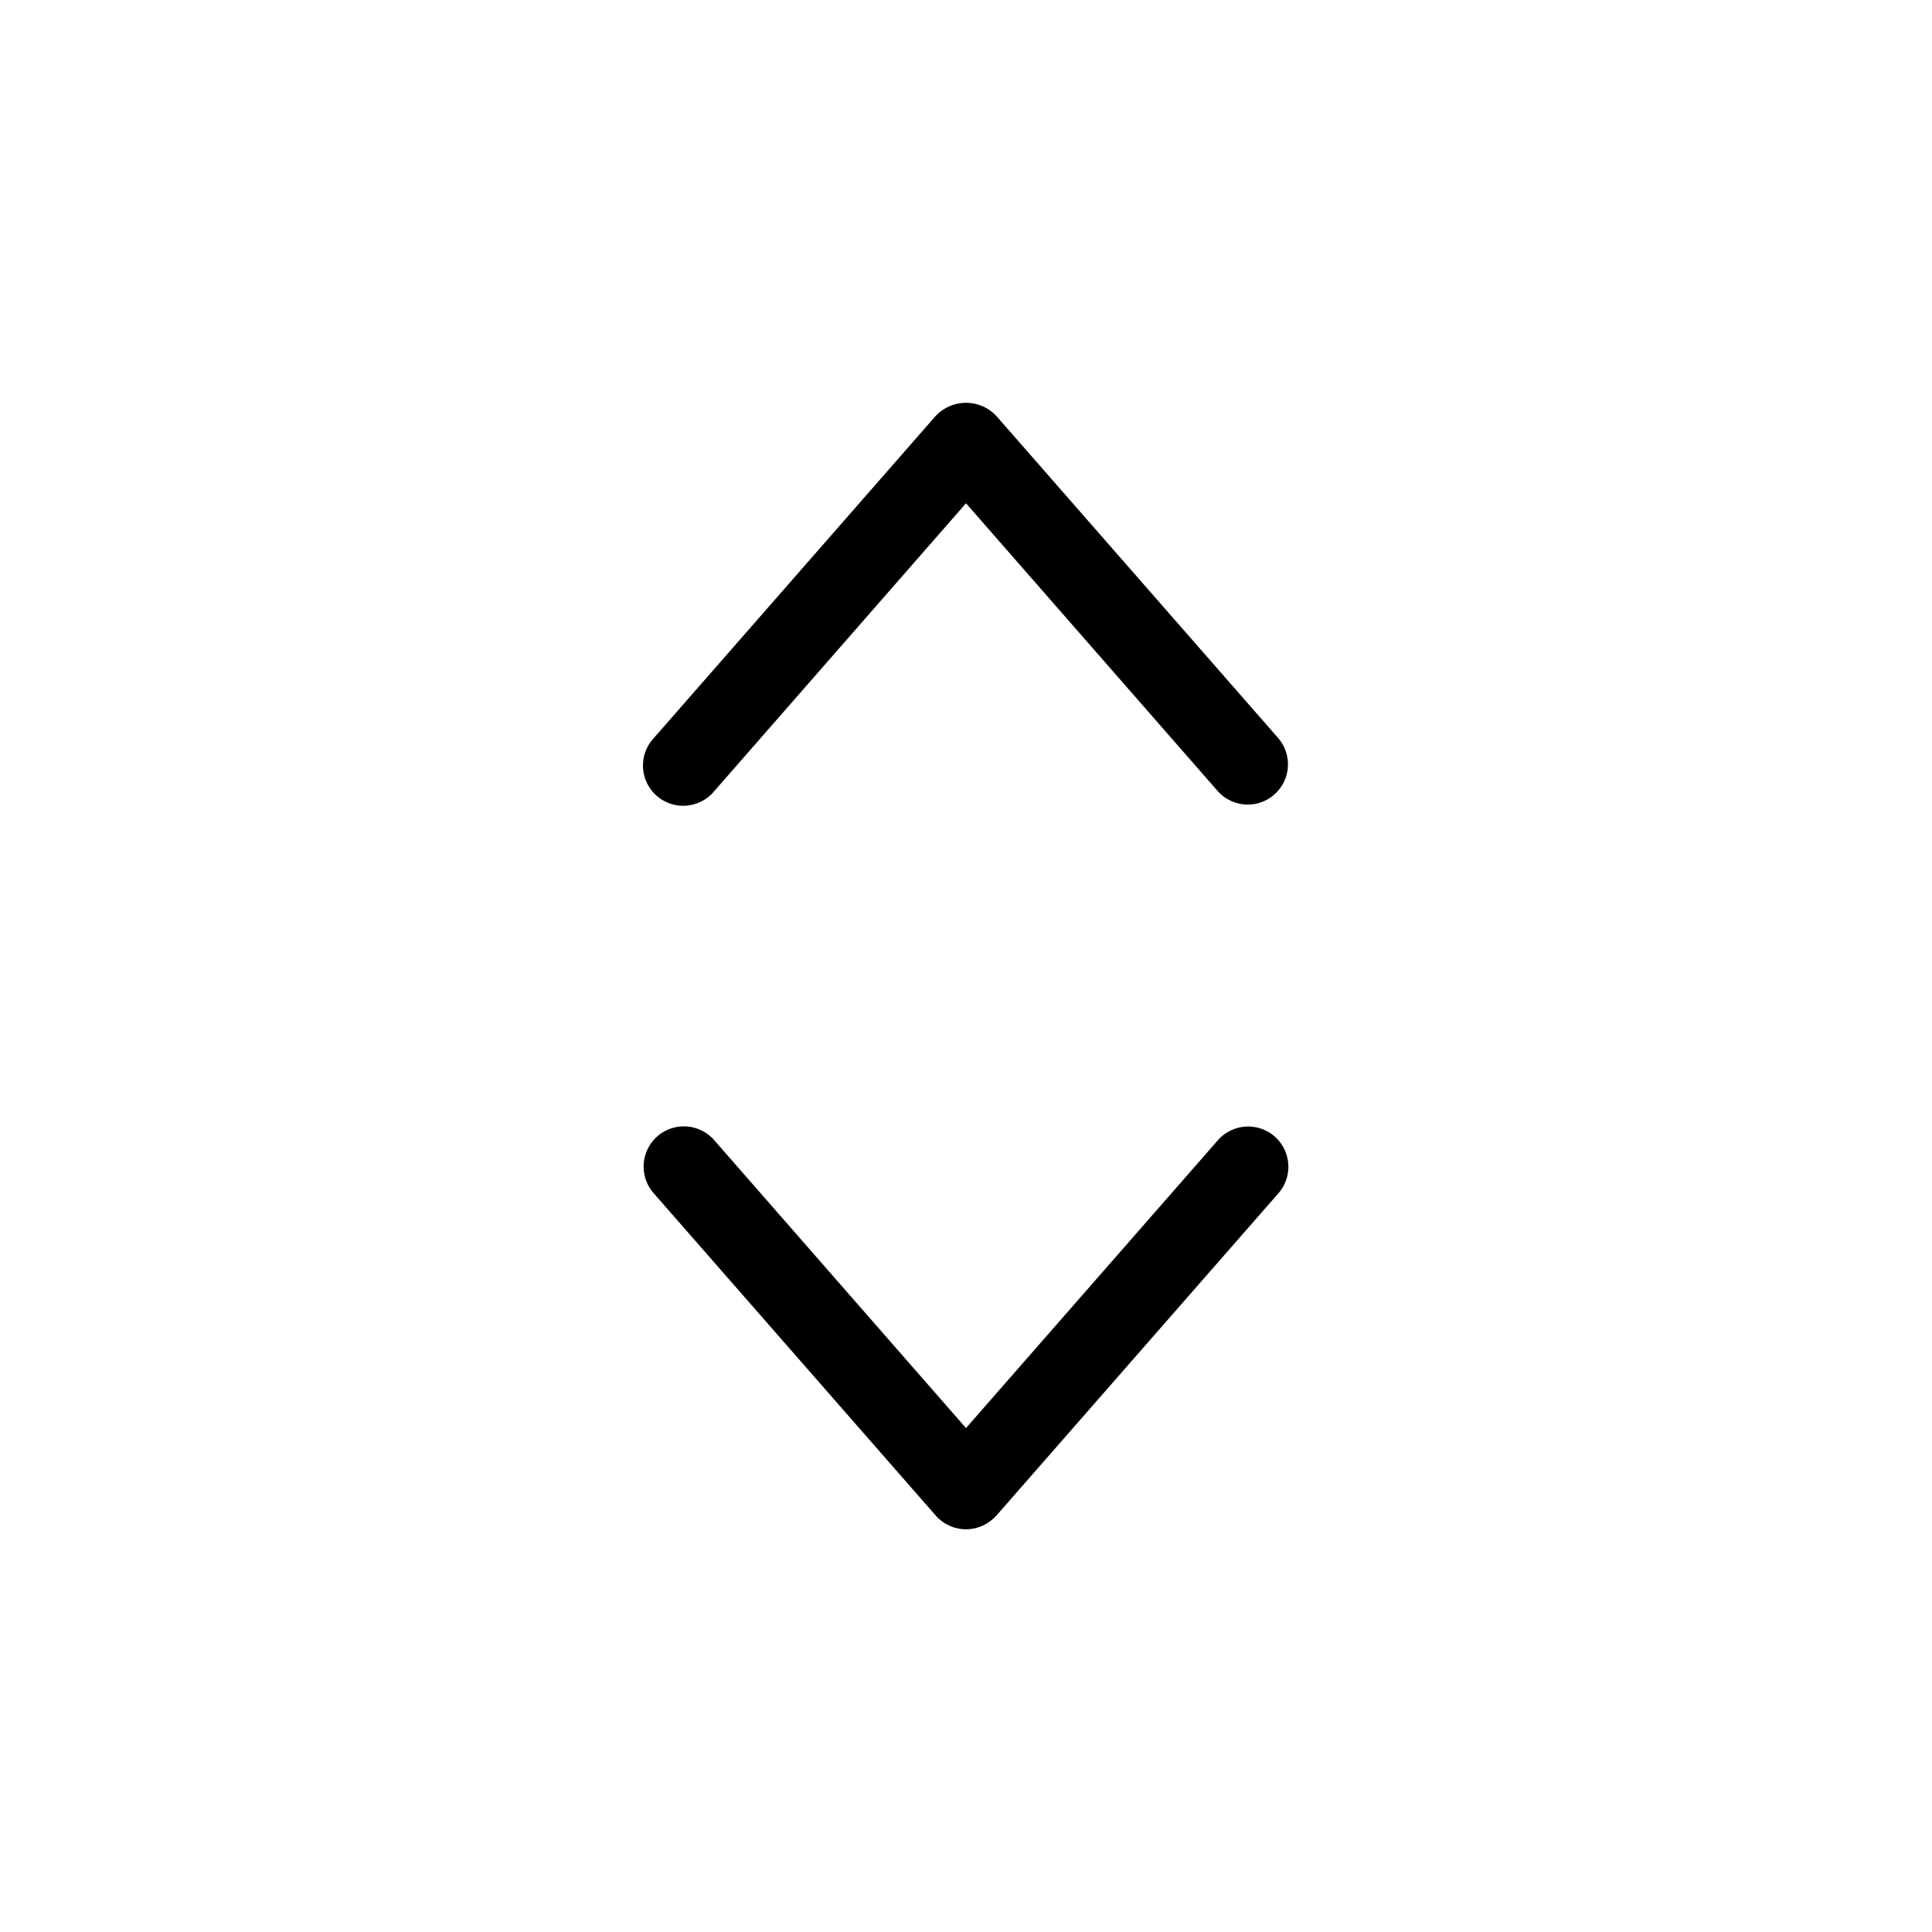
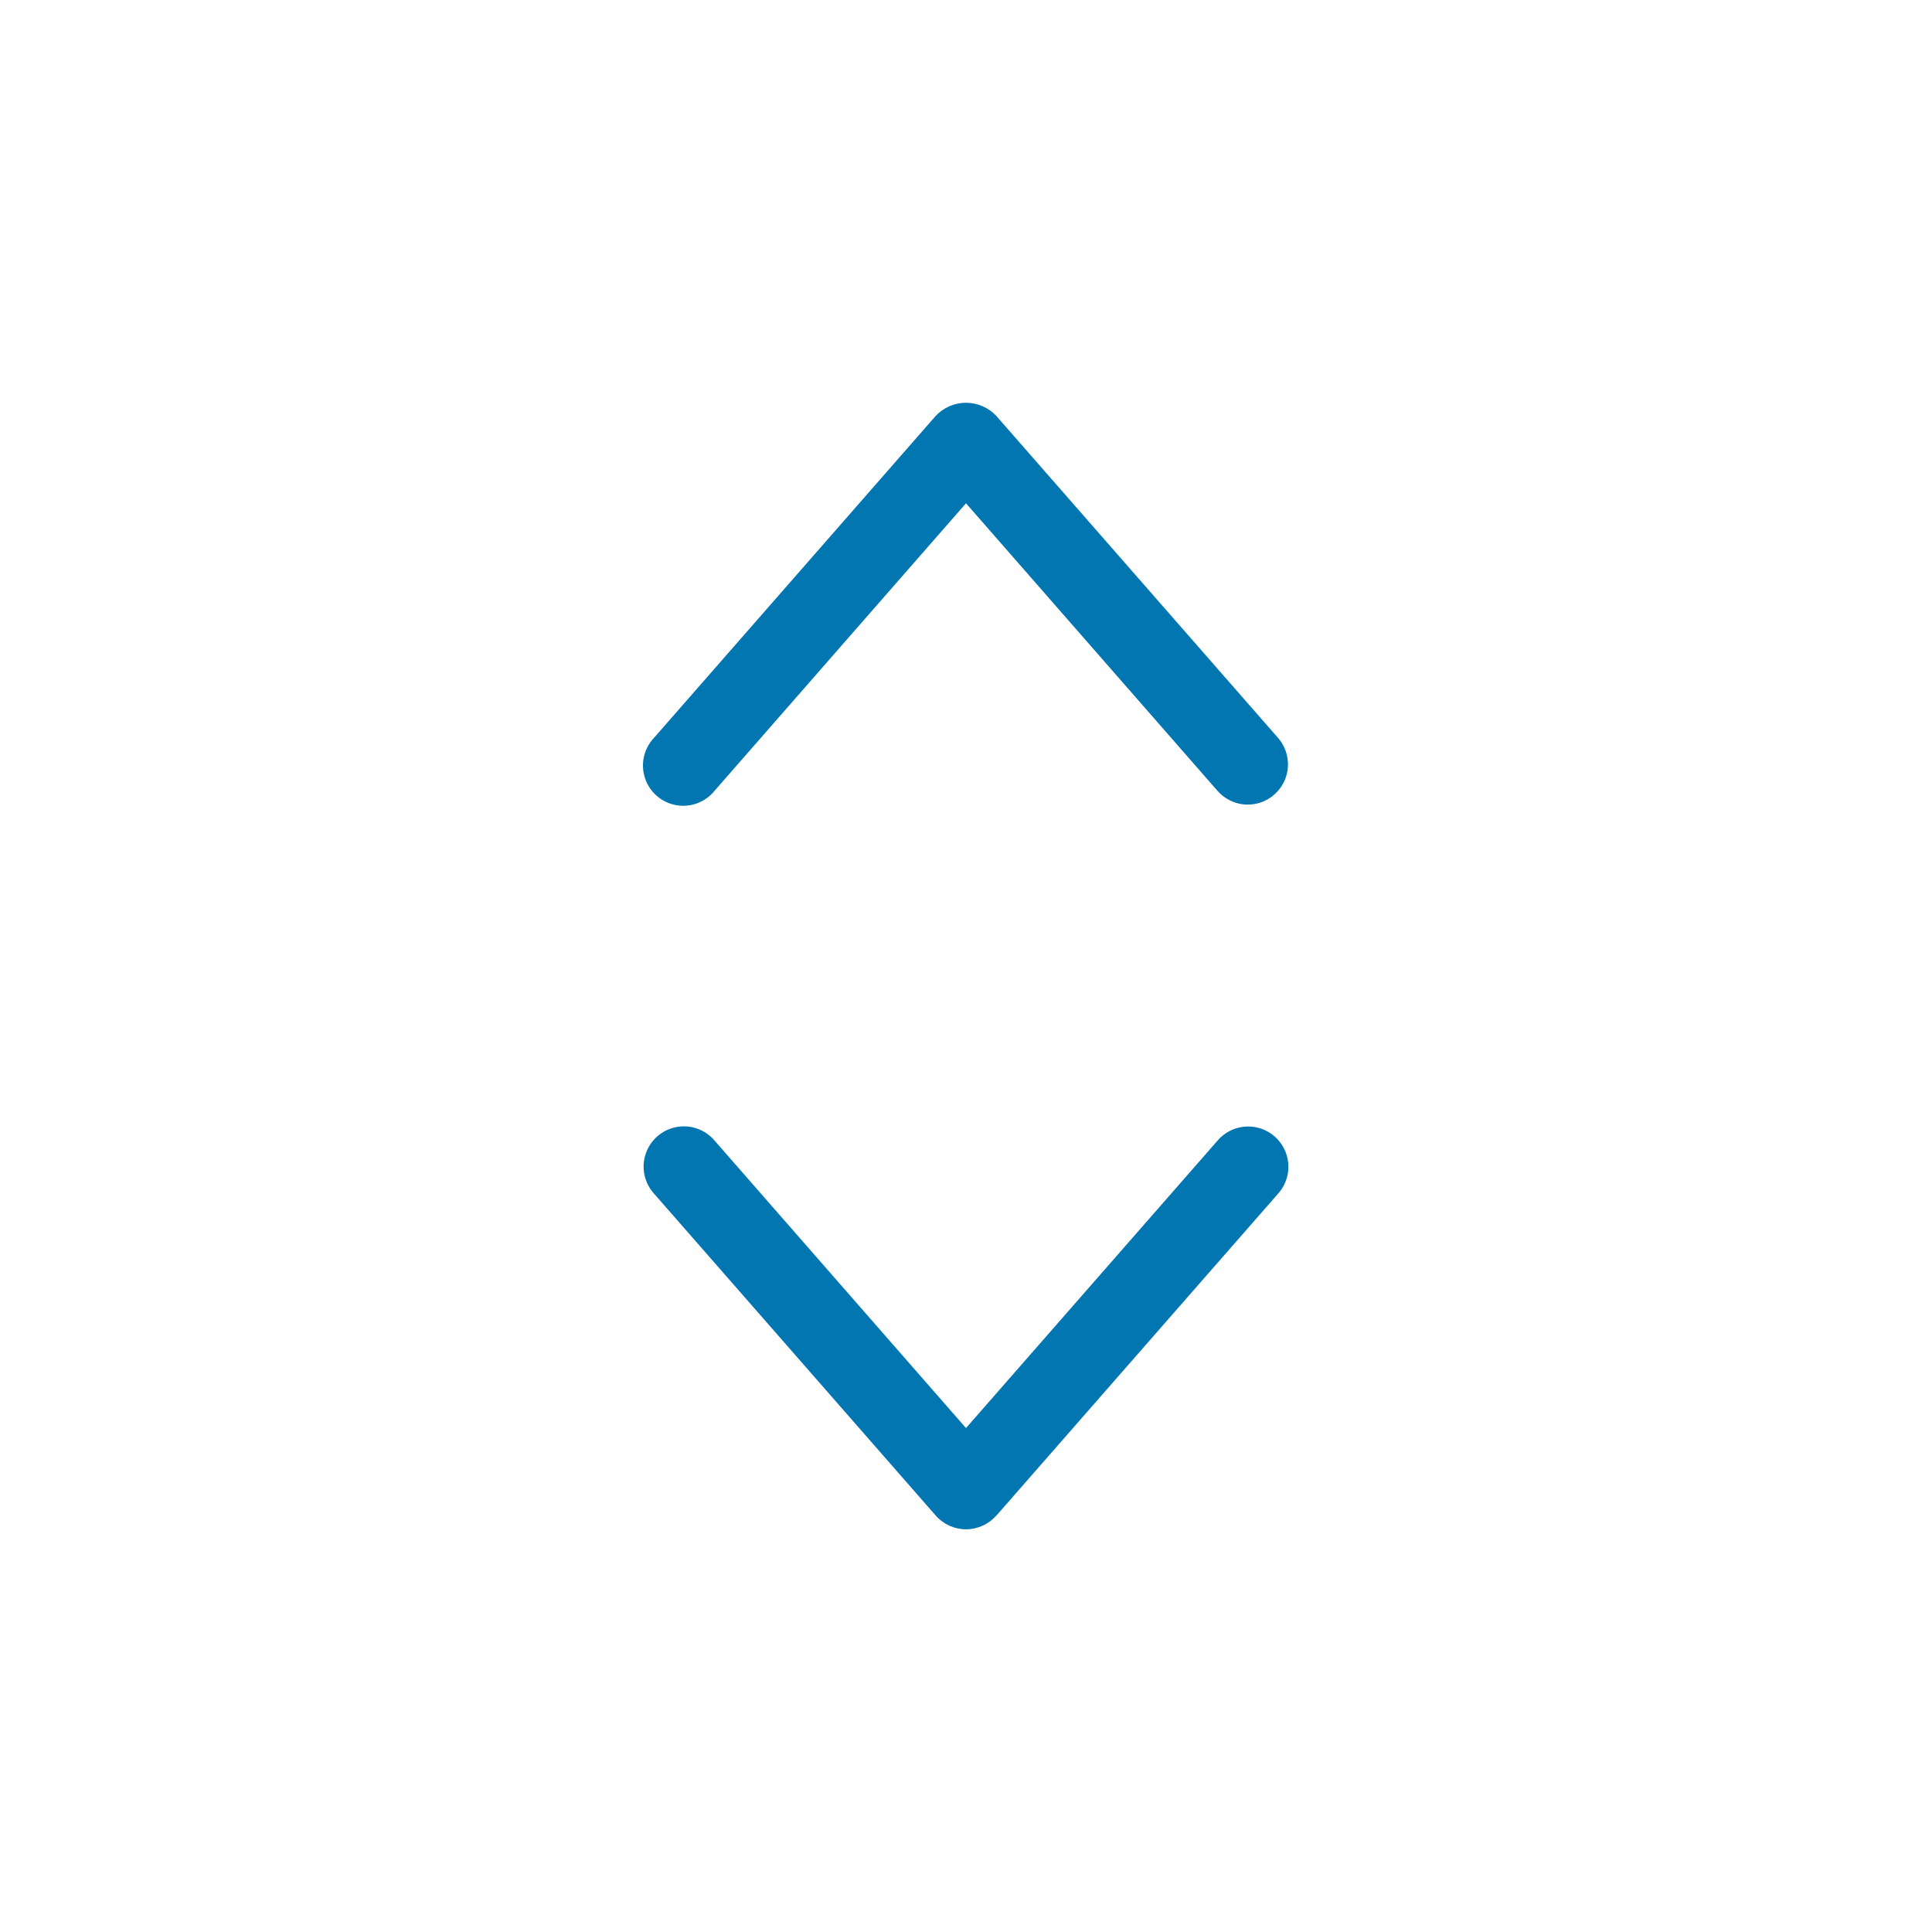
- <svg xmlns="http://www.w3.org/2000/svg" viewBox="0 0 24 24" fill="%230276B1">
+ <svg xmlns="http://www.w3.org/2000/svg" viewBox="0 0 24 24" fill="#0276b1">
  <path d="M15.5,9.995a.5.5,0,0,1-.376-.171L12,6.252,8.876,9.824a.5.5,0,1,1-.752-.658l3.5-4a.516.516,0,0,1,.752,0l3.5,4a.5.5,0,0,1-.376.829Zm-3.124,8.834,3.5-4a.5.5,0,1,0-.752-.659L12,17.74,8.876,14.168a.5.5,0,1,0-.752.659l3.5,4a.5.5,0,0,0,.752,0Z" />
</svg>
